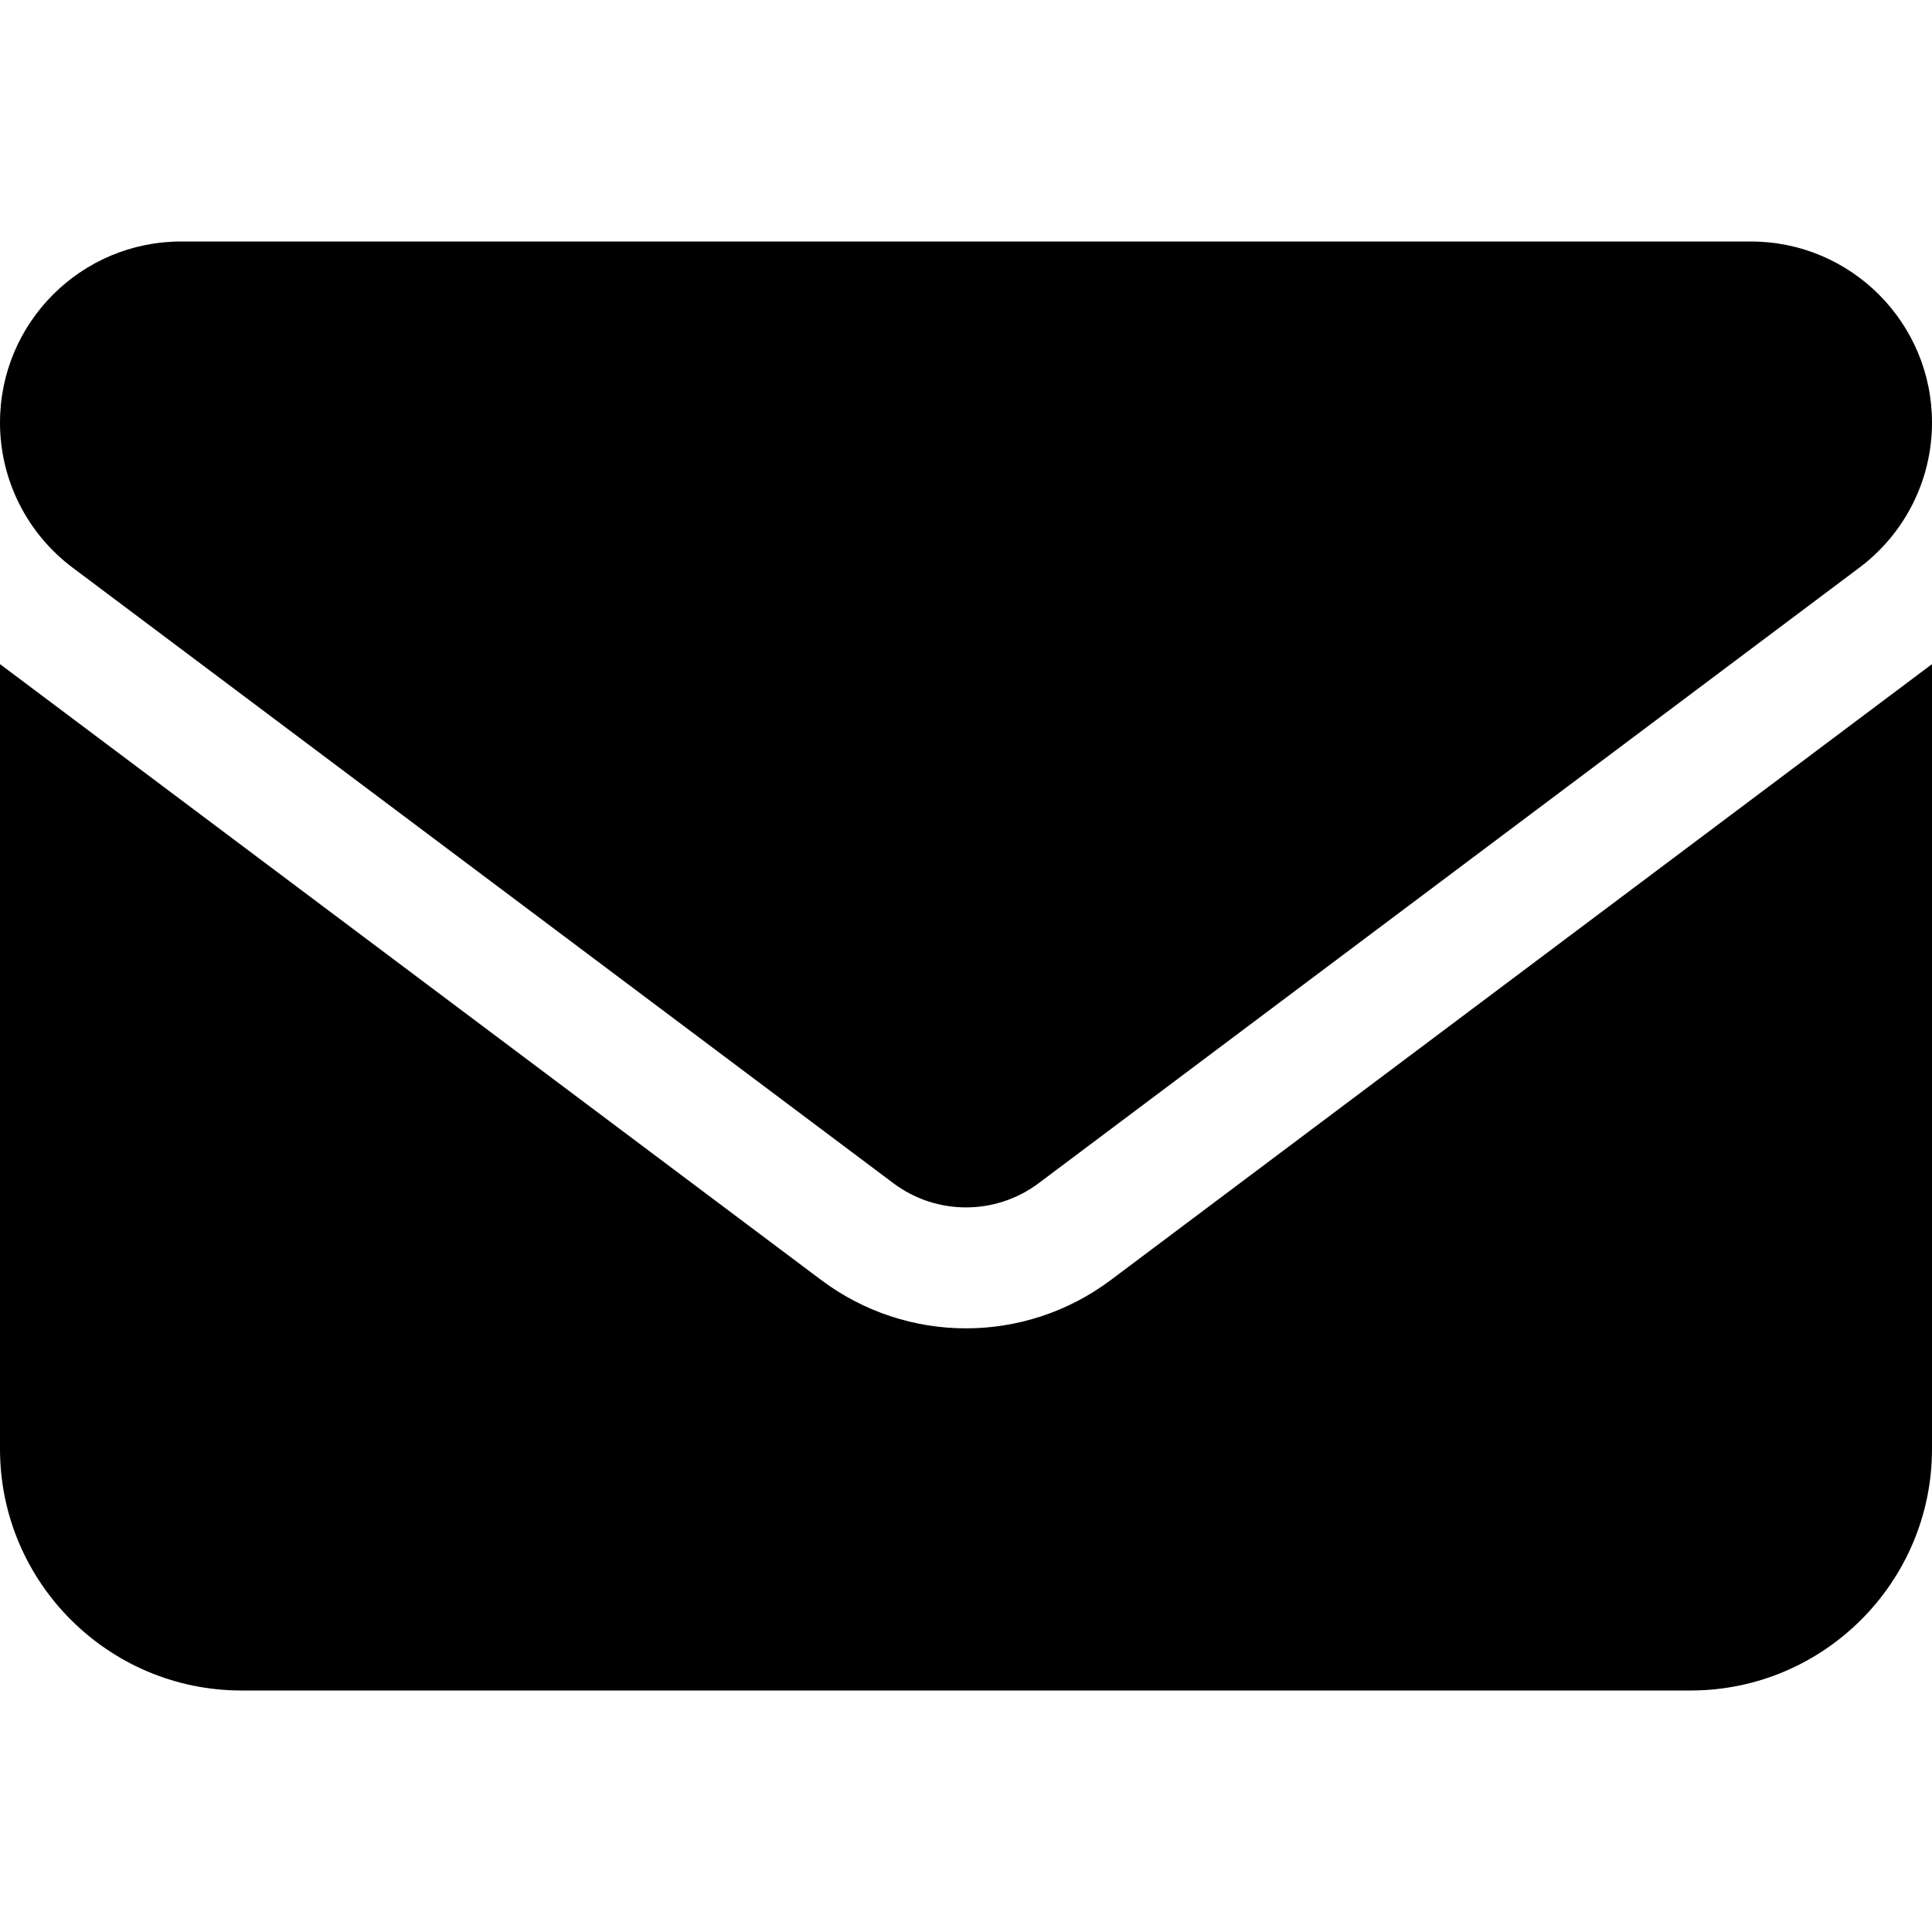
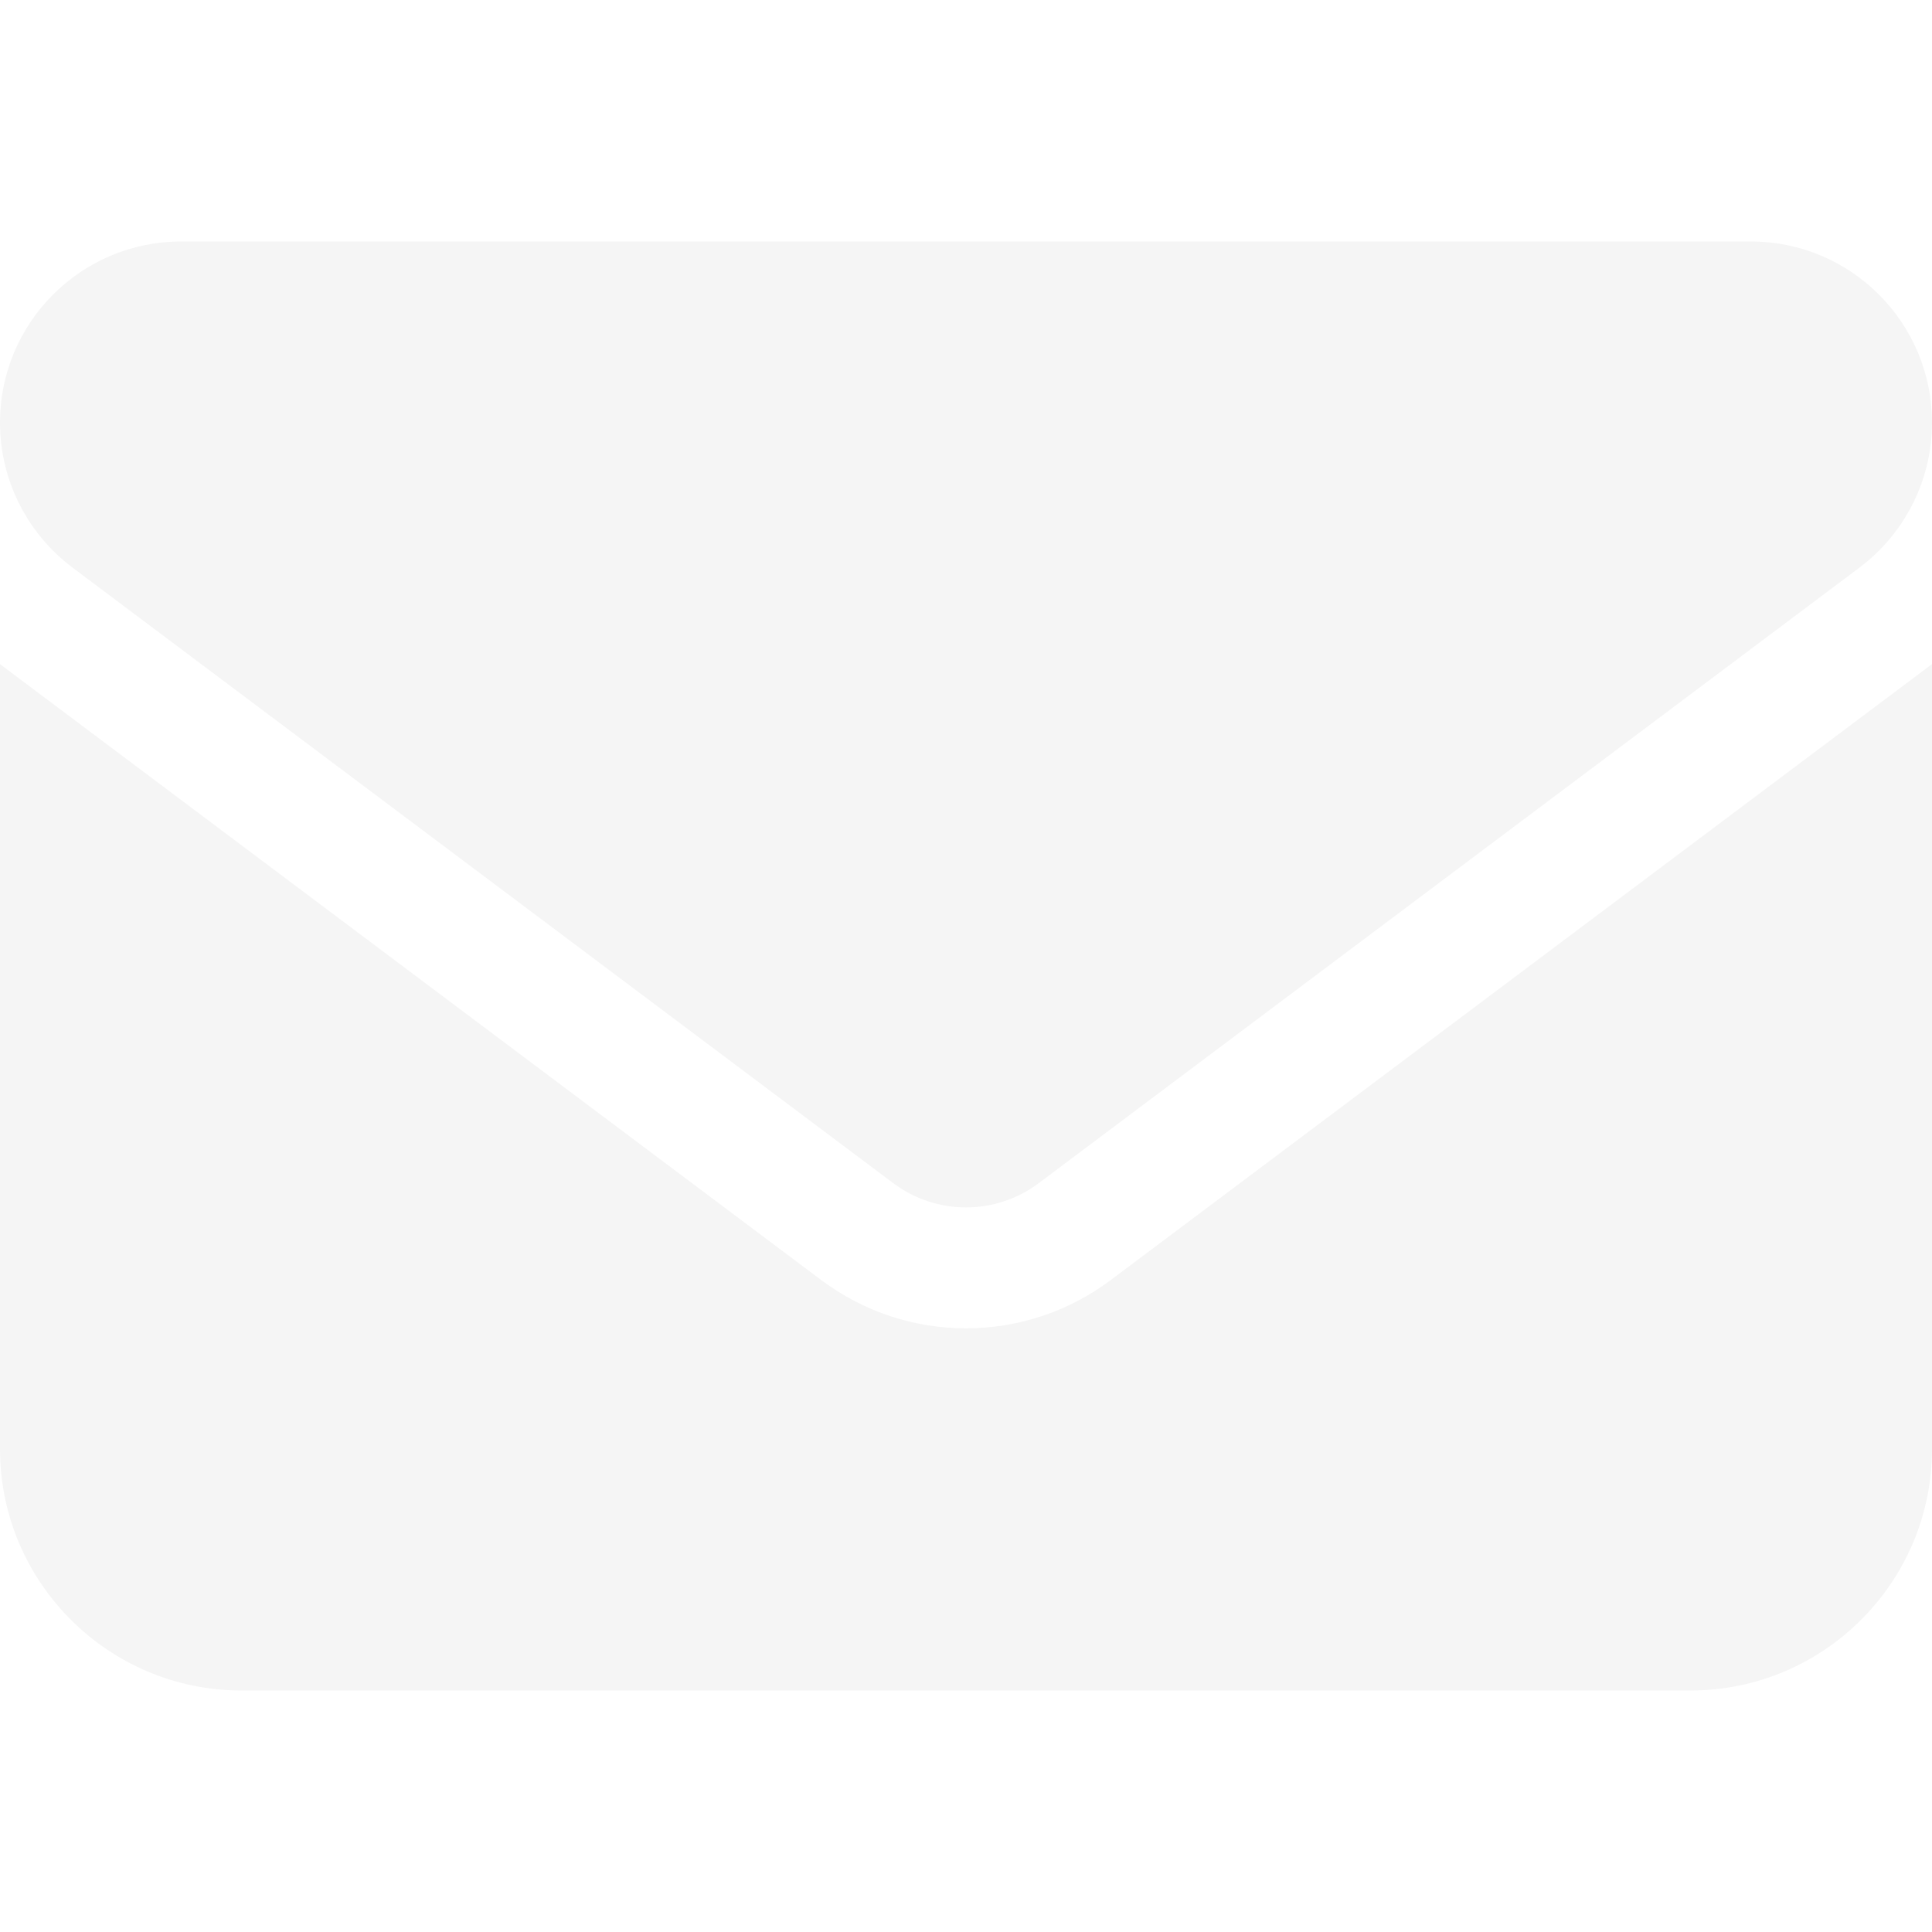
<svg xmlns="http://www.w3.org/2000/svg" viewBox="0 0 512 512">
-   <path d="M48 64C21.5 64 0 85.5 0 112c0 15.1 7.1 29.3 19.2 38.4L236.8 313.6c11.4 8.5 27 8.5 38.4 0L492.8 150.4c12.1-9.1 19.2-23.3 19.2-38.4c0-26.5-21.5-48-48-48L48 64zM0 176L0 384c0 35.3 28.7 64 64 64l384 0c35.3 0 64-28.7 64-64l0-208L294.4 339.2c-22.8 17.1-54 17.1-76.8 0L0 176z" />
+   <path fill="#f5f5f5" d="M48 64C21.5 64 0 85.5 0 112c0 15.1 7.1 29.3 19.2 38.4L236.8 313.6c11.4 8.5 27 8.5 38.4 0L492.8 150.4c12.1-9.1 19.2-23.3 19.2-38.4c0-26.5-21.5-48-48-48L48 64zM0 176L0 384c0 35.3 28.7 64 64 64l384 0c35.3 0 64-28.7 64-64l0-208L294.4 339.2c-22.8 17.1-54 17.1-76.8 0L0 176z" />
</svg>
